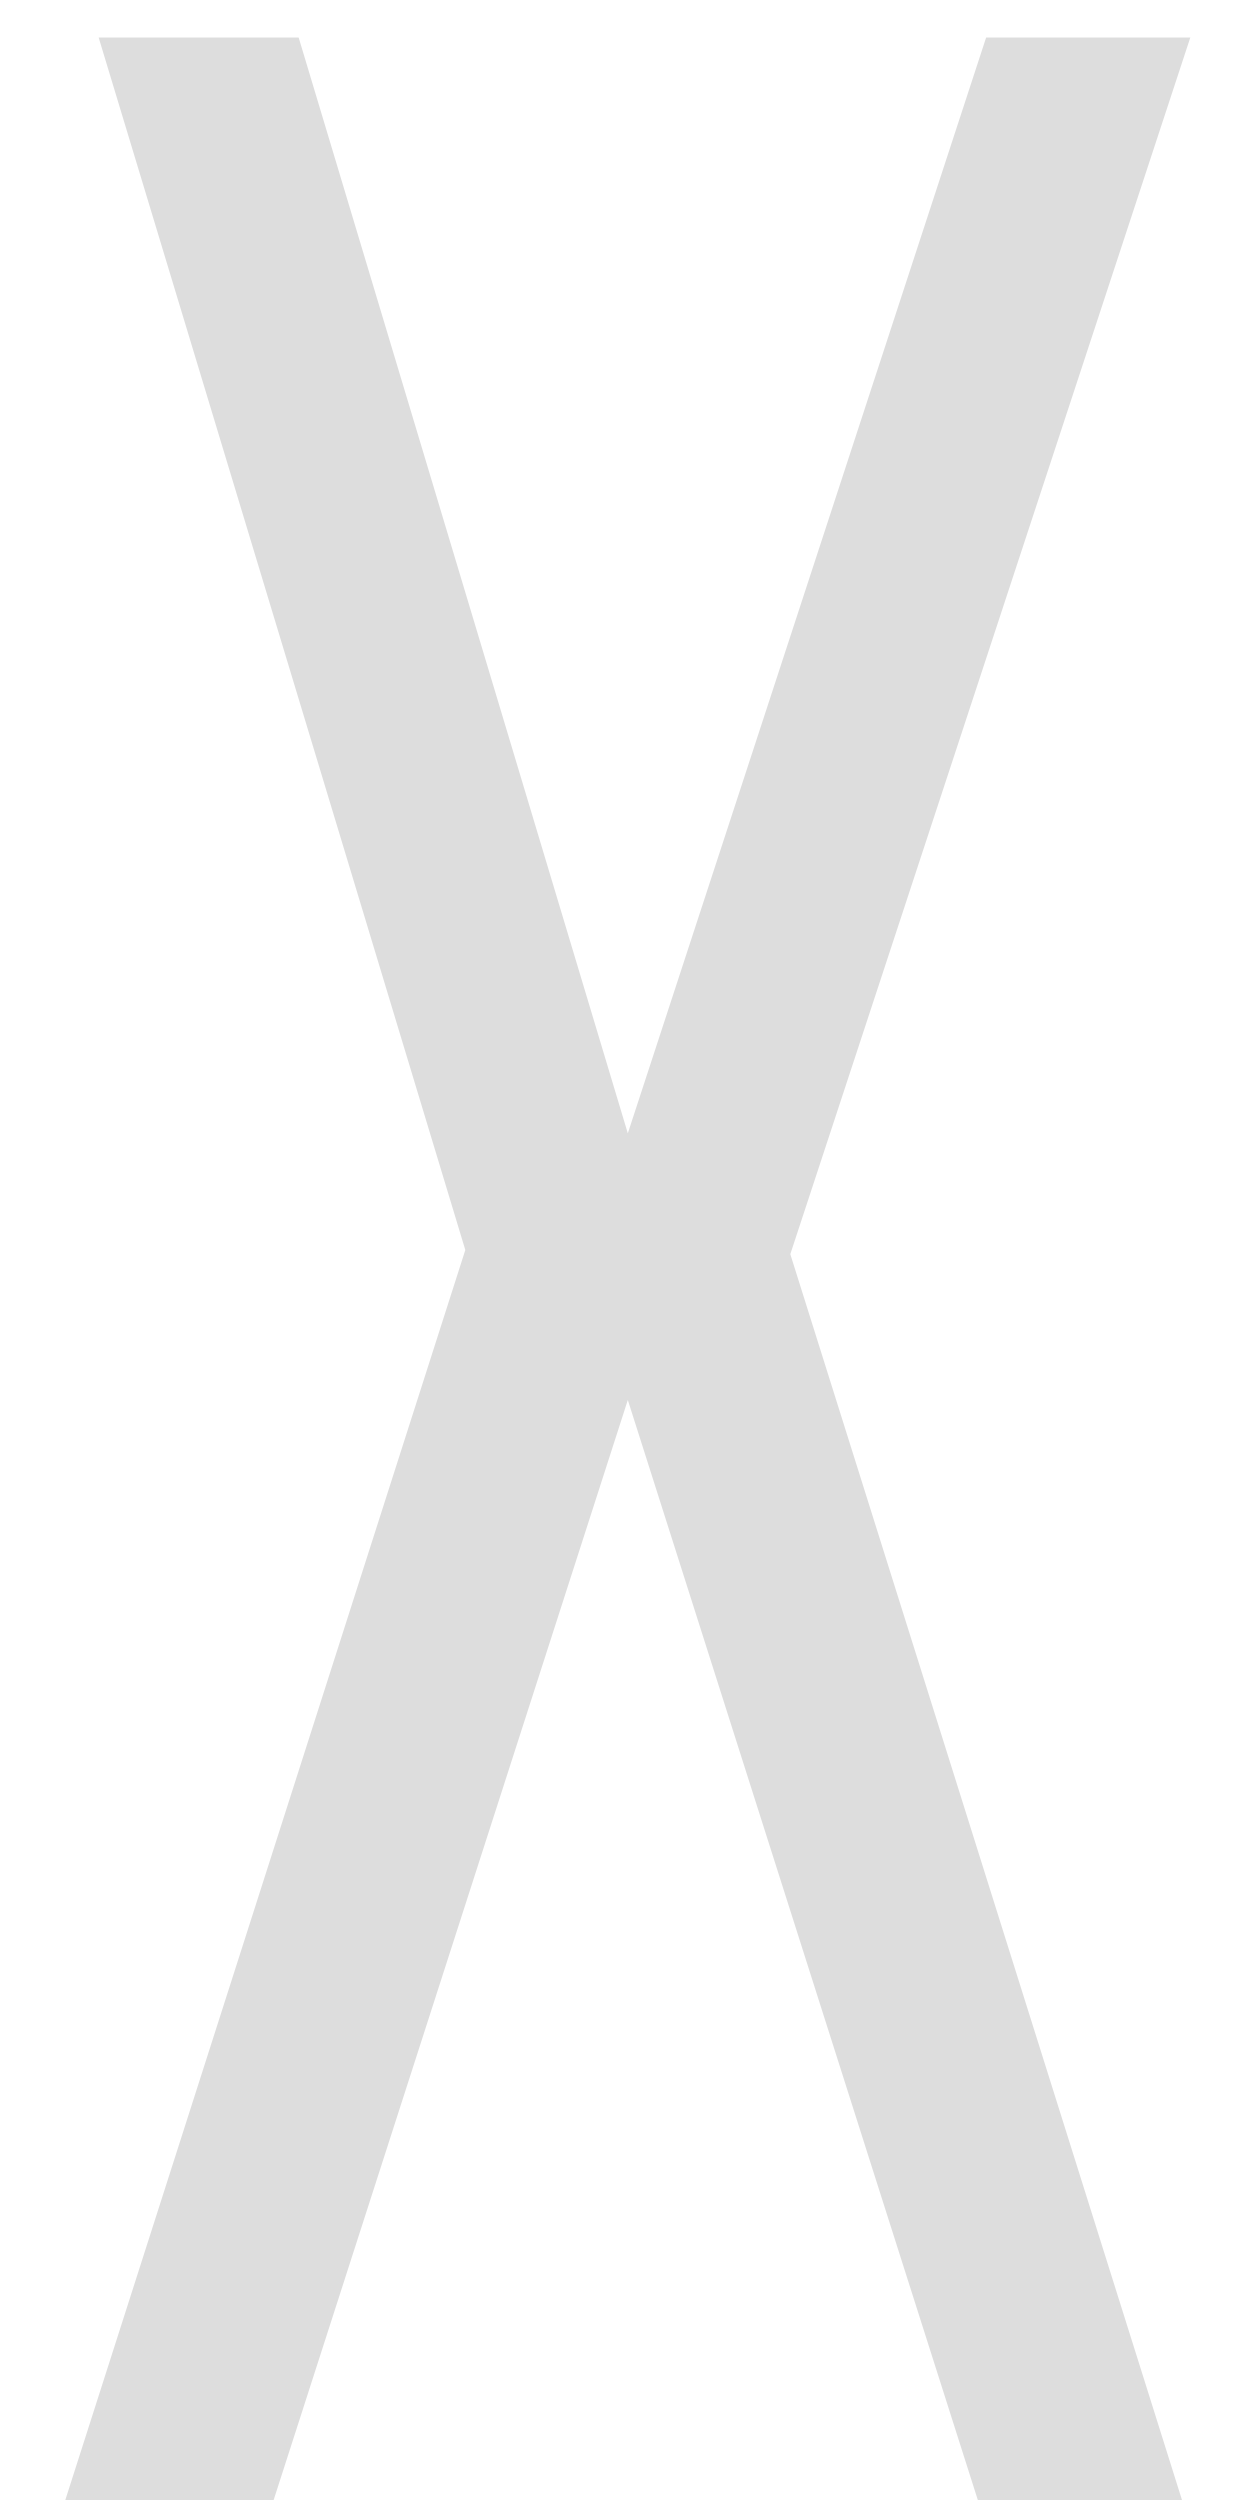
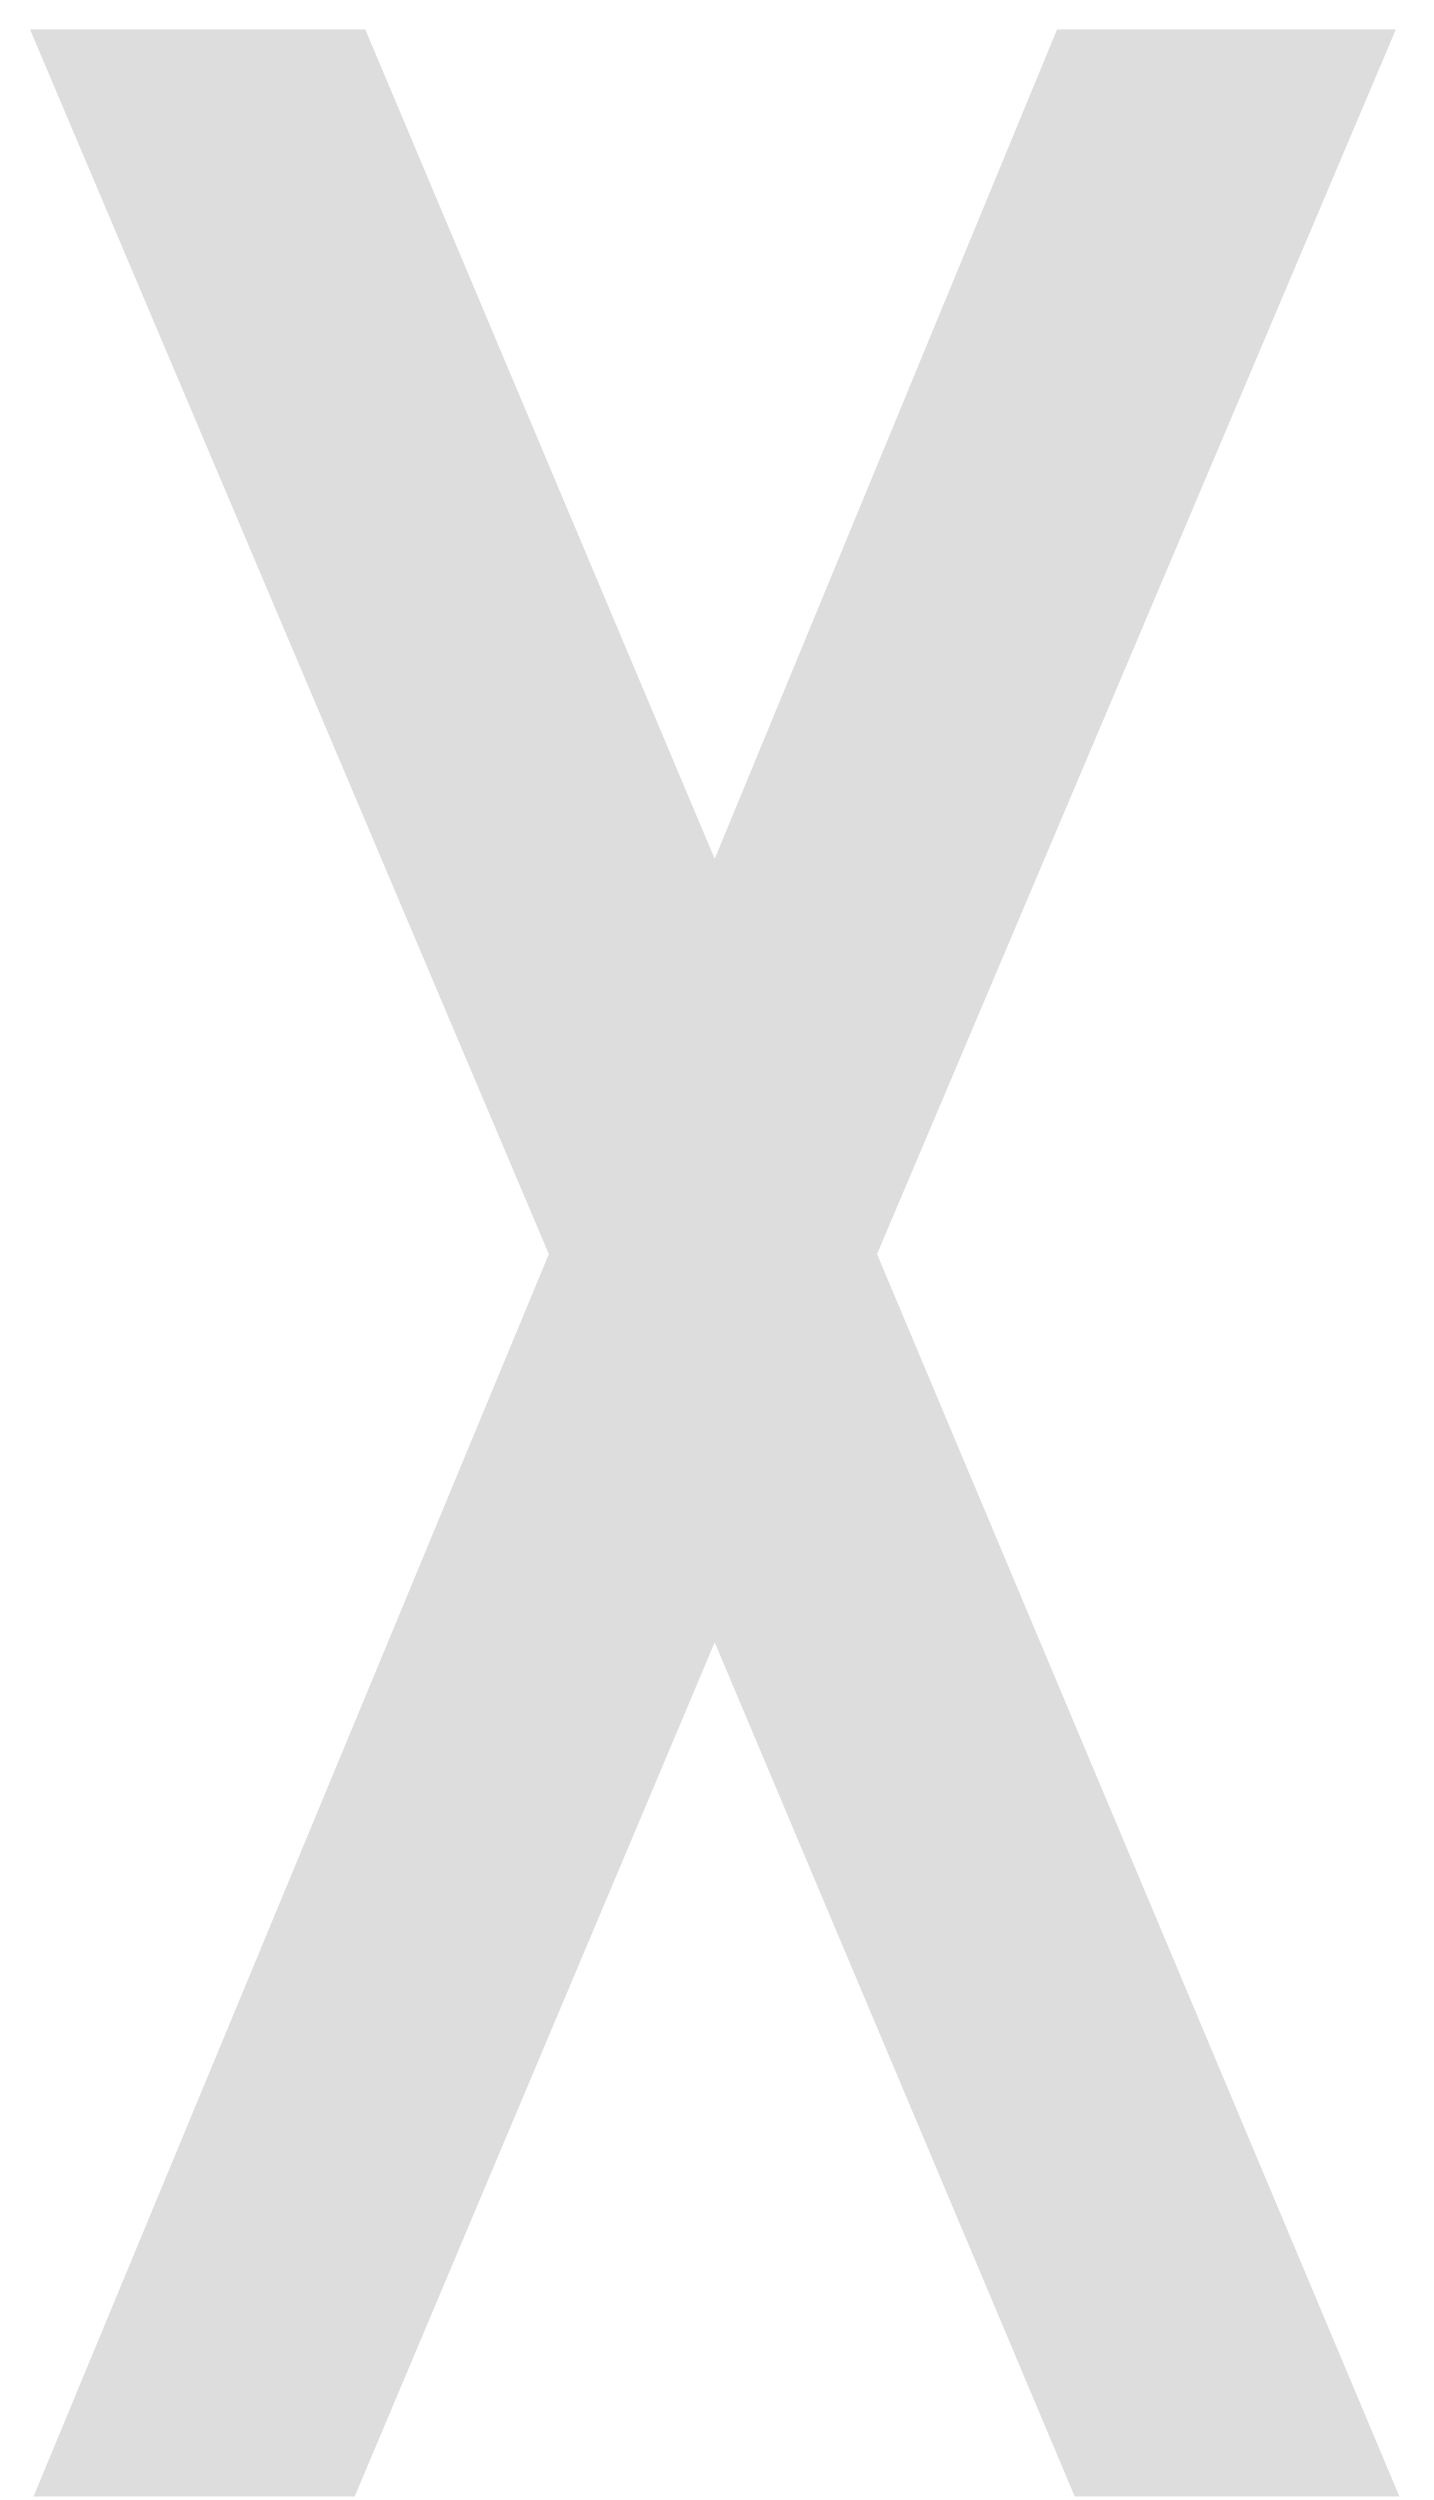
- <svg xmlns="http://www.w3.org/2000/svg" width="12" height="24" viewBox="0 0 12 24" fill="none">
-   <path d="M0.627 24L4.467 12L0.947 0.36H2.867L6.027 10.88L9.467 0.36H11.427L7.587 12.04L11.347 24H9.387L6.027 13.44L2.627 24H0.627Z" fill="#DDDDDD" />
+ <svg xmlns="http://www.w3.org/2000/svg" width="39" height="68" viewBox="0 0 39 68" fill="none">
+   <path d="M37.968 0.8L23.856 34.112L38.064 67.904H29.232L19.44 44.672L9.648 67.904H0.912L14.928 34.112L0.816 0.8H9.936L19.44 23.36L28.752 0.8H37.968Z" fill="#DDDDDD" />
</svg>
